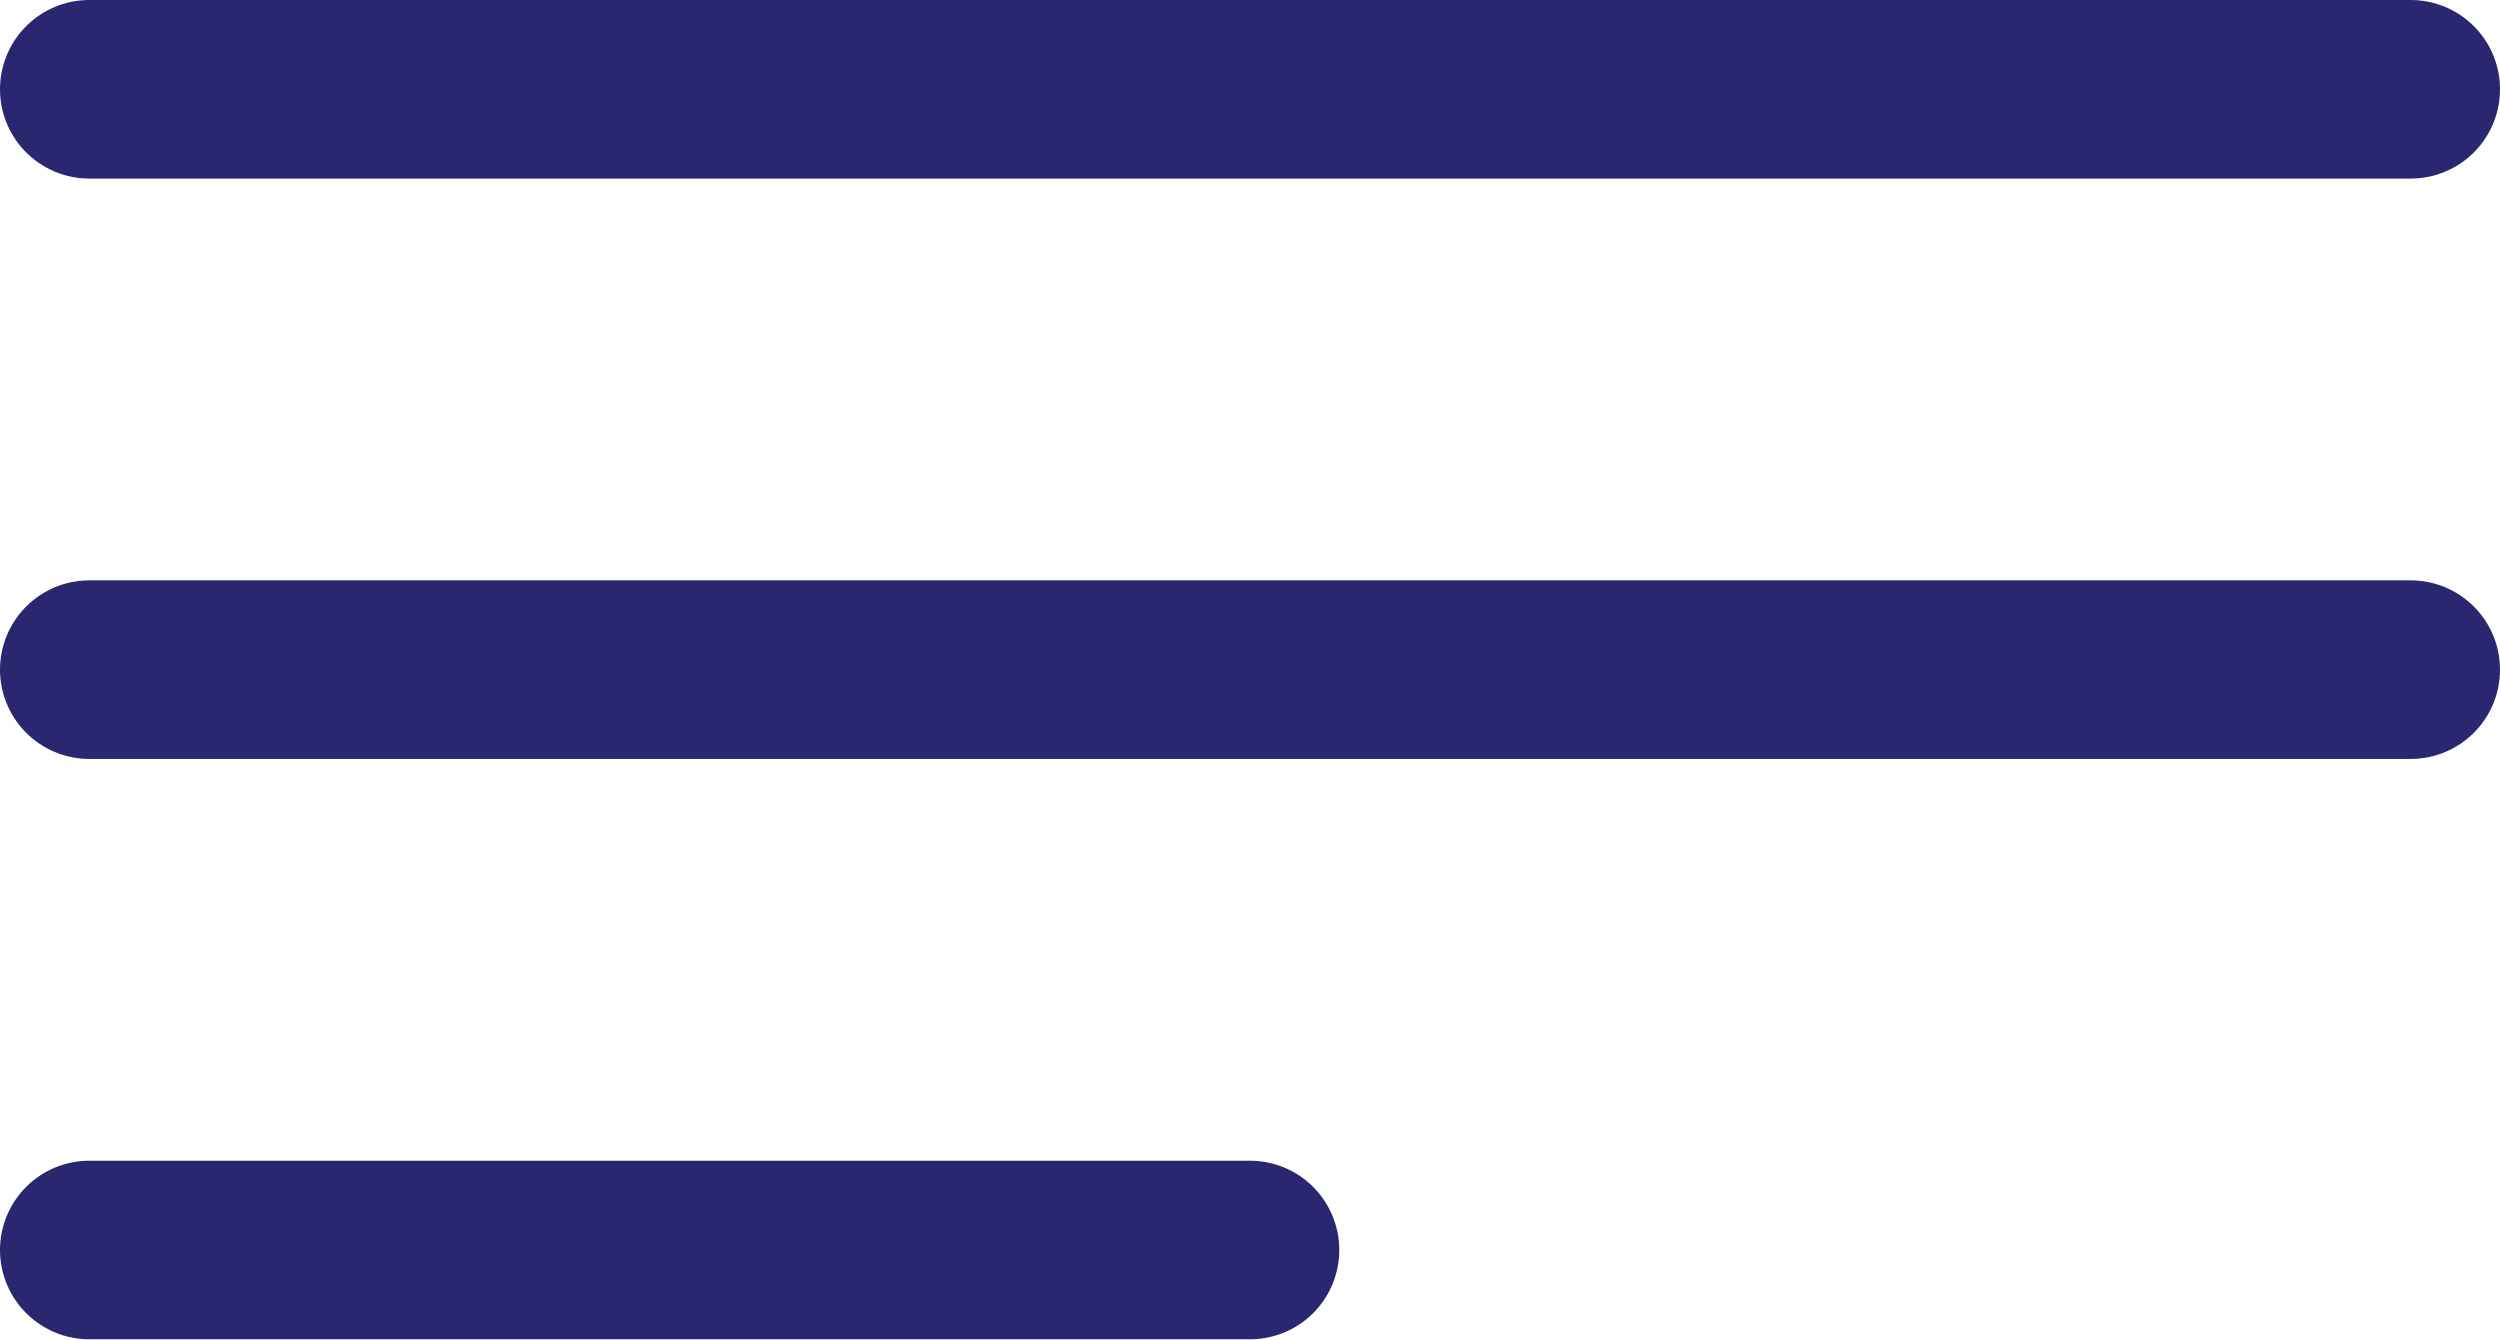
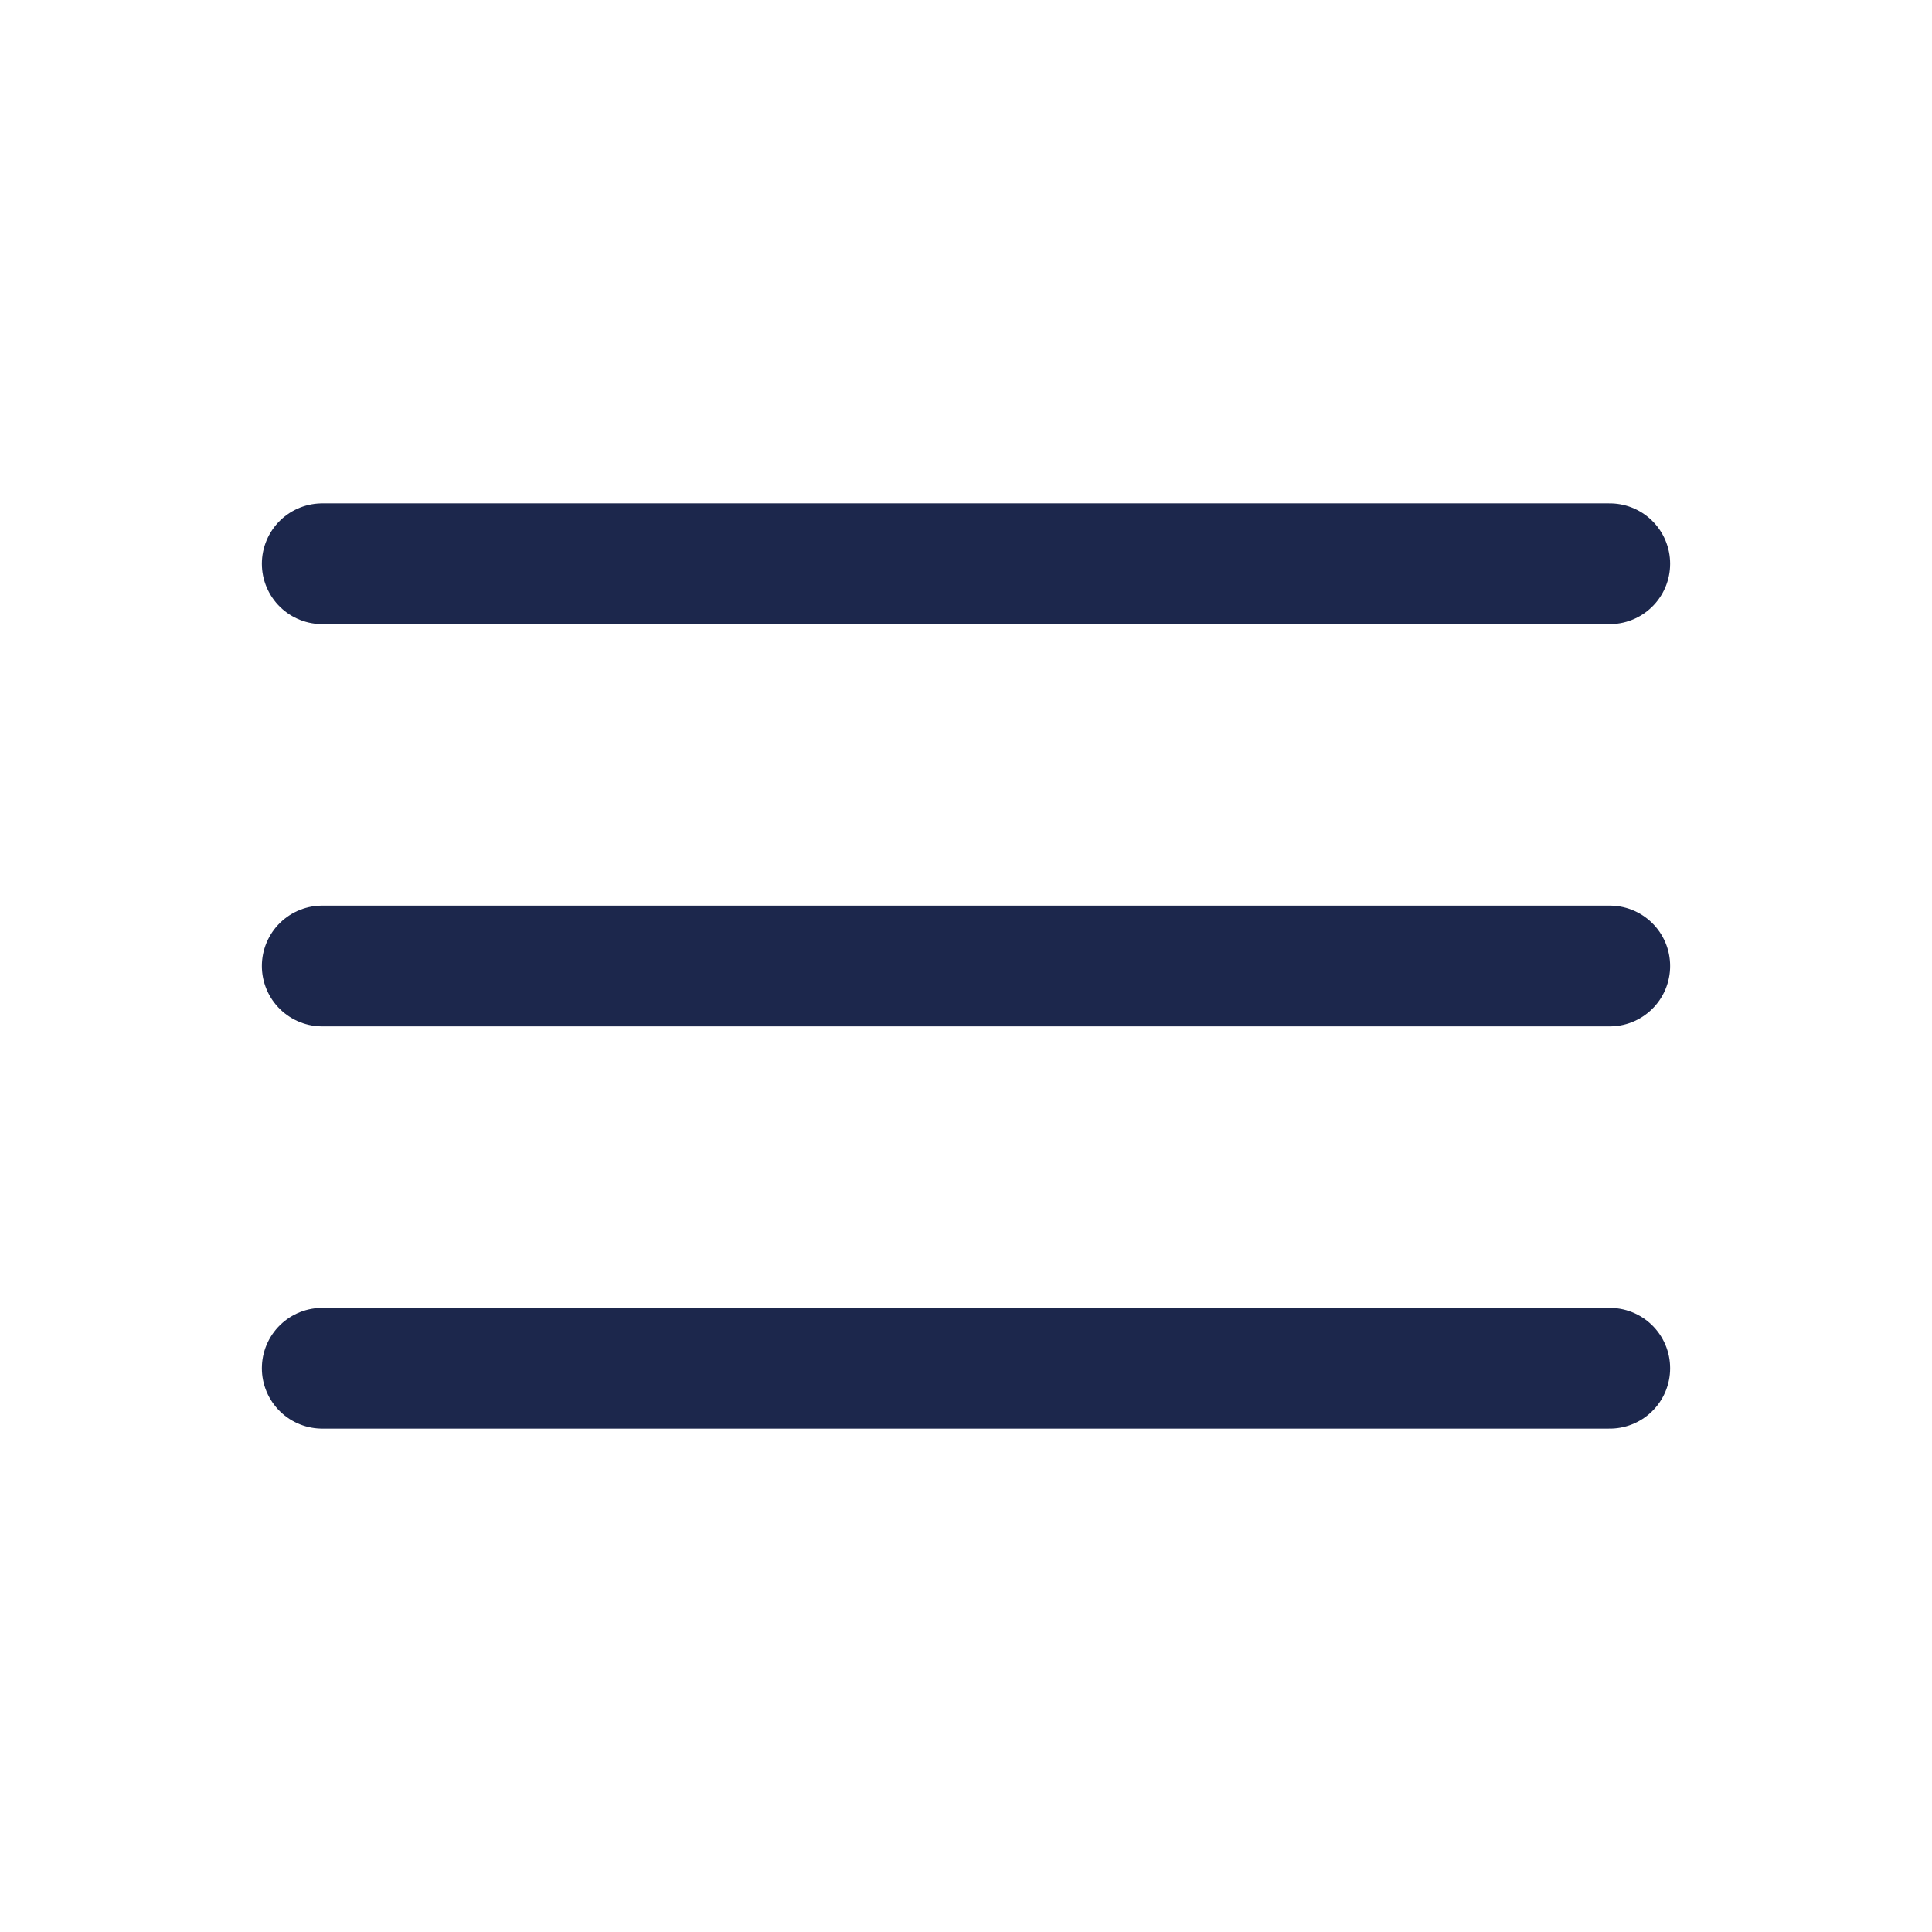
- <svg xmlns="http://www.w3.org/2000/svg" width="28" height="15" viewBox="0 0 28 15" fill="none">
-   <path d="M1 7.5H27M1 1H27M1 14H14" stroke="#2A2670" stroke-width="2" stroke-linecap="round" stroke-linejoin="round" />
+ <svg xmlns="http://www.w3.org/2000/svg" width="40px" height="40px" viewBox="0 0 40 40" version="1.1">
+   <g id="surface1">
+     <path style="fill:none;stroke-width:1.5;stroke-linecap:round;stroke-linejoin:miter;stroke:rgb(10.98%,15.294%,29.804%);stroke-opacity:1;stroke-miterlimit:4;" d="M 19.997 7.003 L 4.003 7.003 " transform="matrix(1.666668,0,0,1.666668,0,0)" />
+     <path style="fill:none;stroke-width:1.5;stroke-linecap:round;stroke-linejoin:miter;stroke:rgb(10.98%,15.294%,29.804%);stroke-opacity:1;stroke-miterlimit:4;" d="M 19.997 12 L 4.003 12 " transform="matrix(1.666668,0,0,1.666668,0,0)" />
+     <path style="fill:none;stroke-width:1.5;stroke-linecap:round;stroke-linejoin:miter;stroke:rgb(10.98%,15.294%,29.804%);stroke-opacity:1;stroke-miterlimit:4;" d="M 19.997 16.997 L 4.003 16.997 " transform="matrix(1.666668,0,0,1.666668,0,0)" />
+   </g>
</svg>
